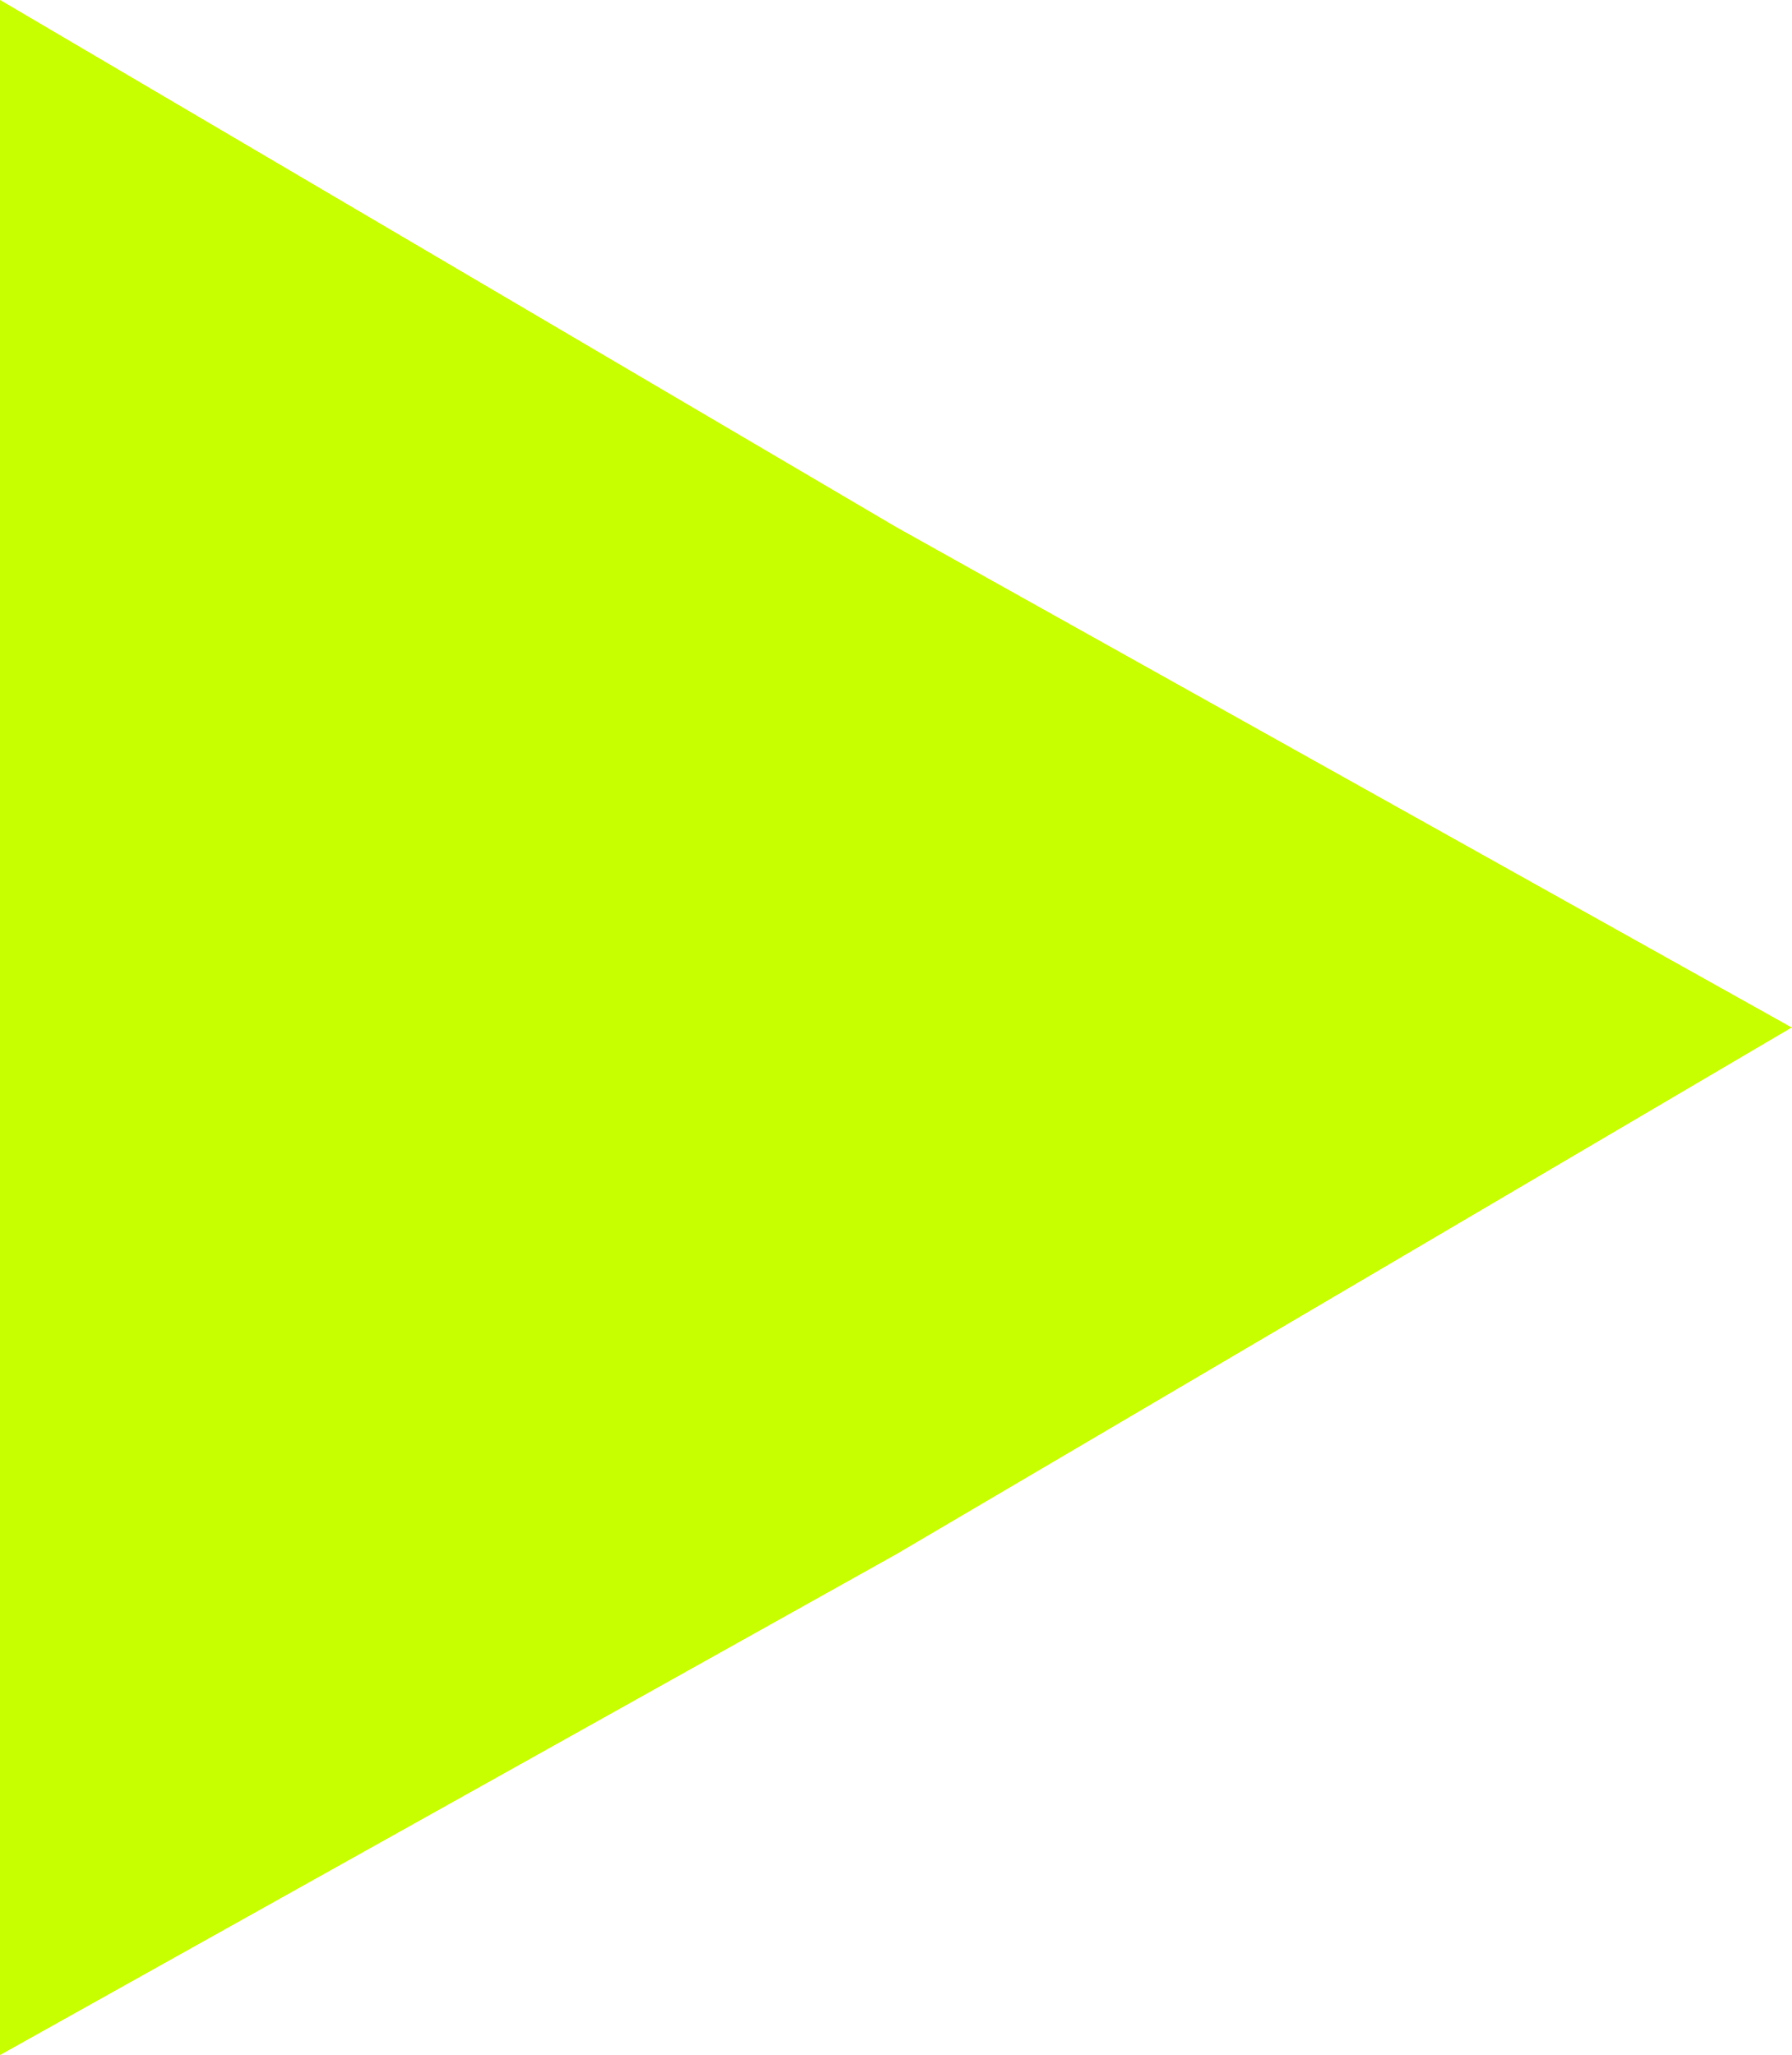
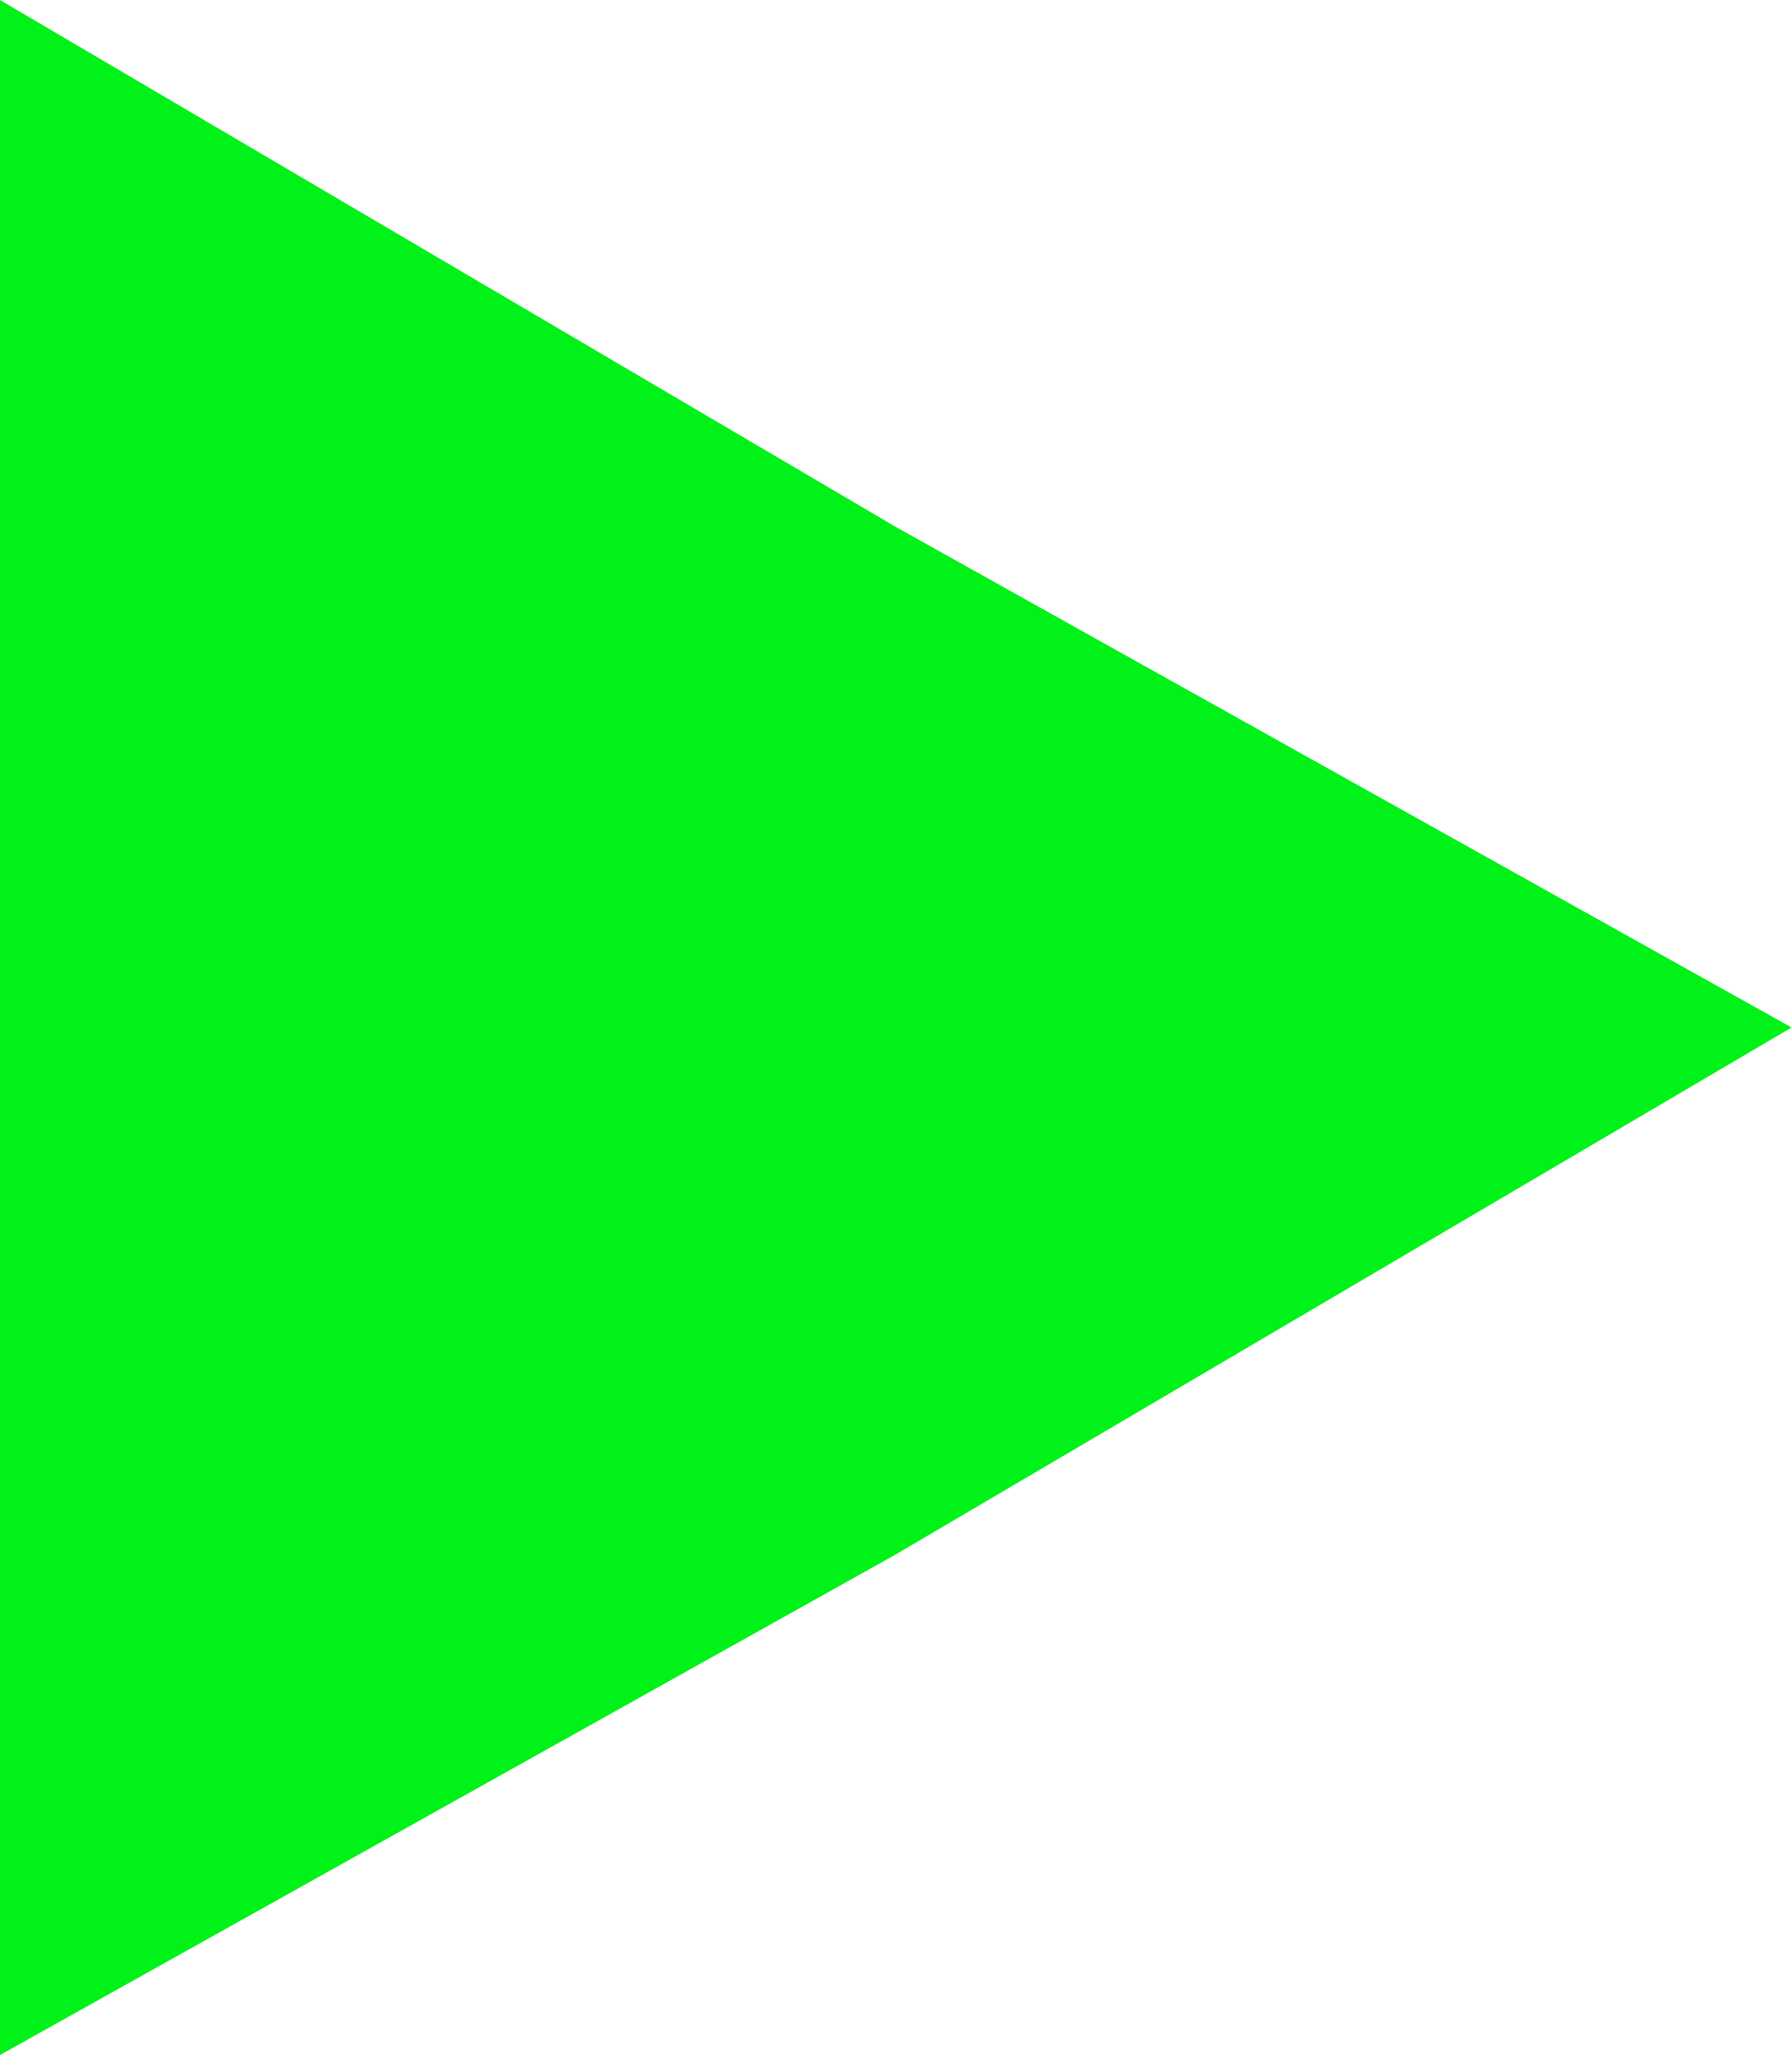
<svg xmlns="http://www.w3.org/2000/svg" version="1.1" id="Layer_1" x="0px" y="0px" viewBox="0 0 6.8 7.8" style="enable-background:new 0 0 6.8 7.8;" xml:space="preserve">
  <style type="text/css">
- 	.st0{fill:#c8ff00;}
+ 	.st0{fill:#00f219;}
</style>
  <g>
    <polygon class="st0" points="6.8,3.9 3.4,5.9 0,7.8 0,3.9 0,0 3.4,2  " />
  </g>
</svg>
